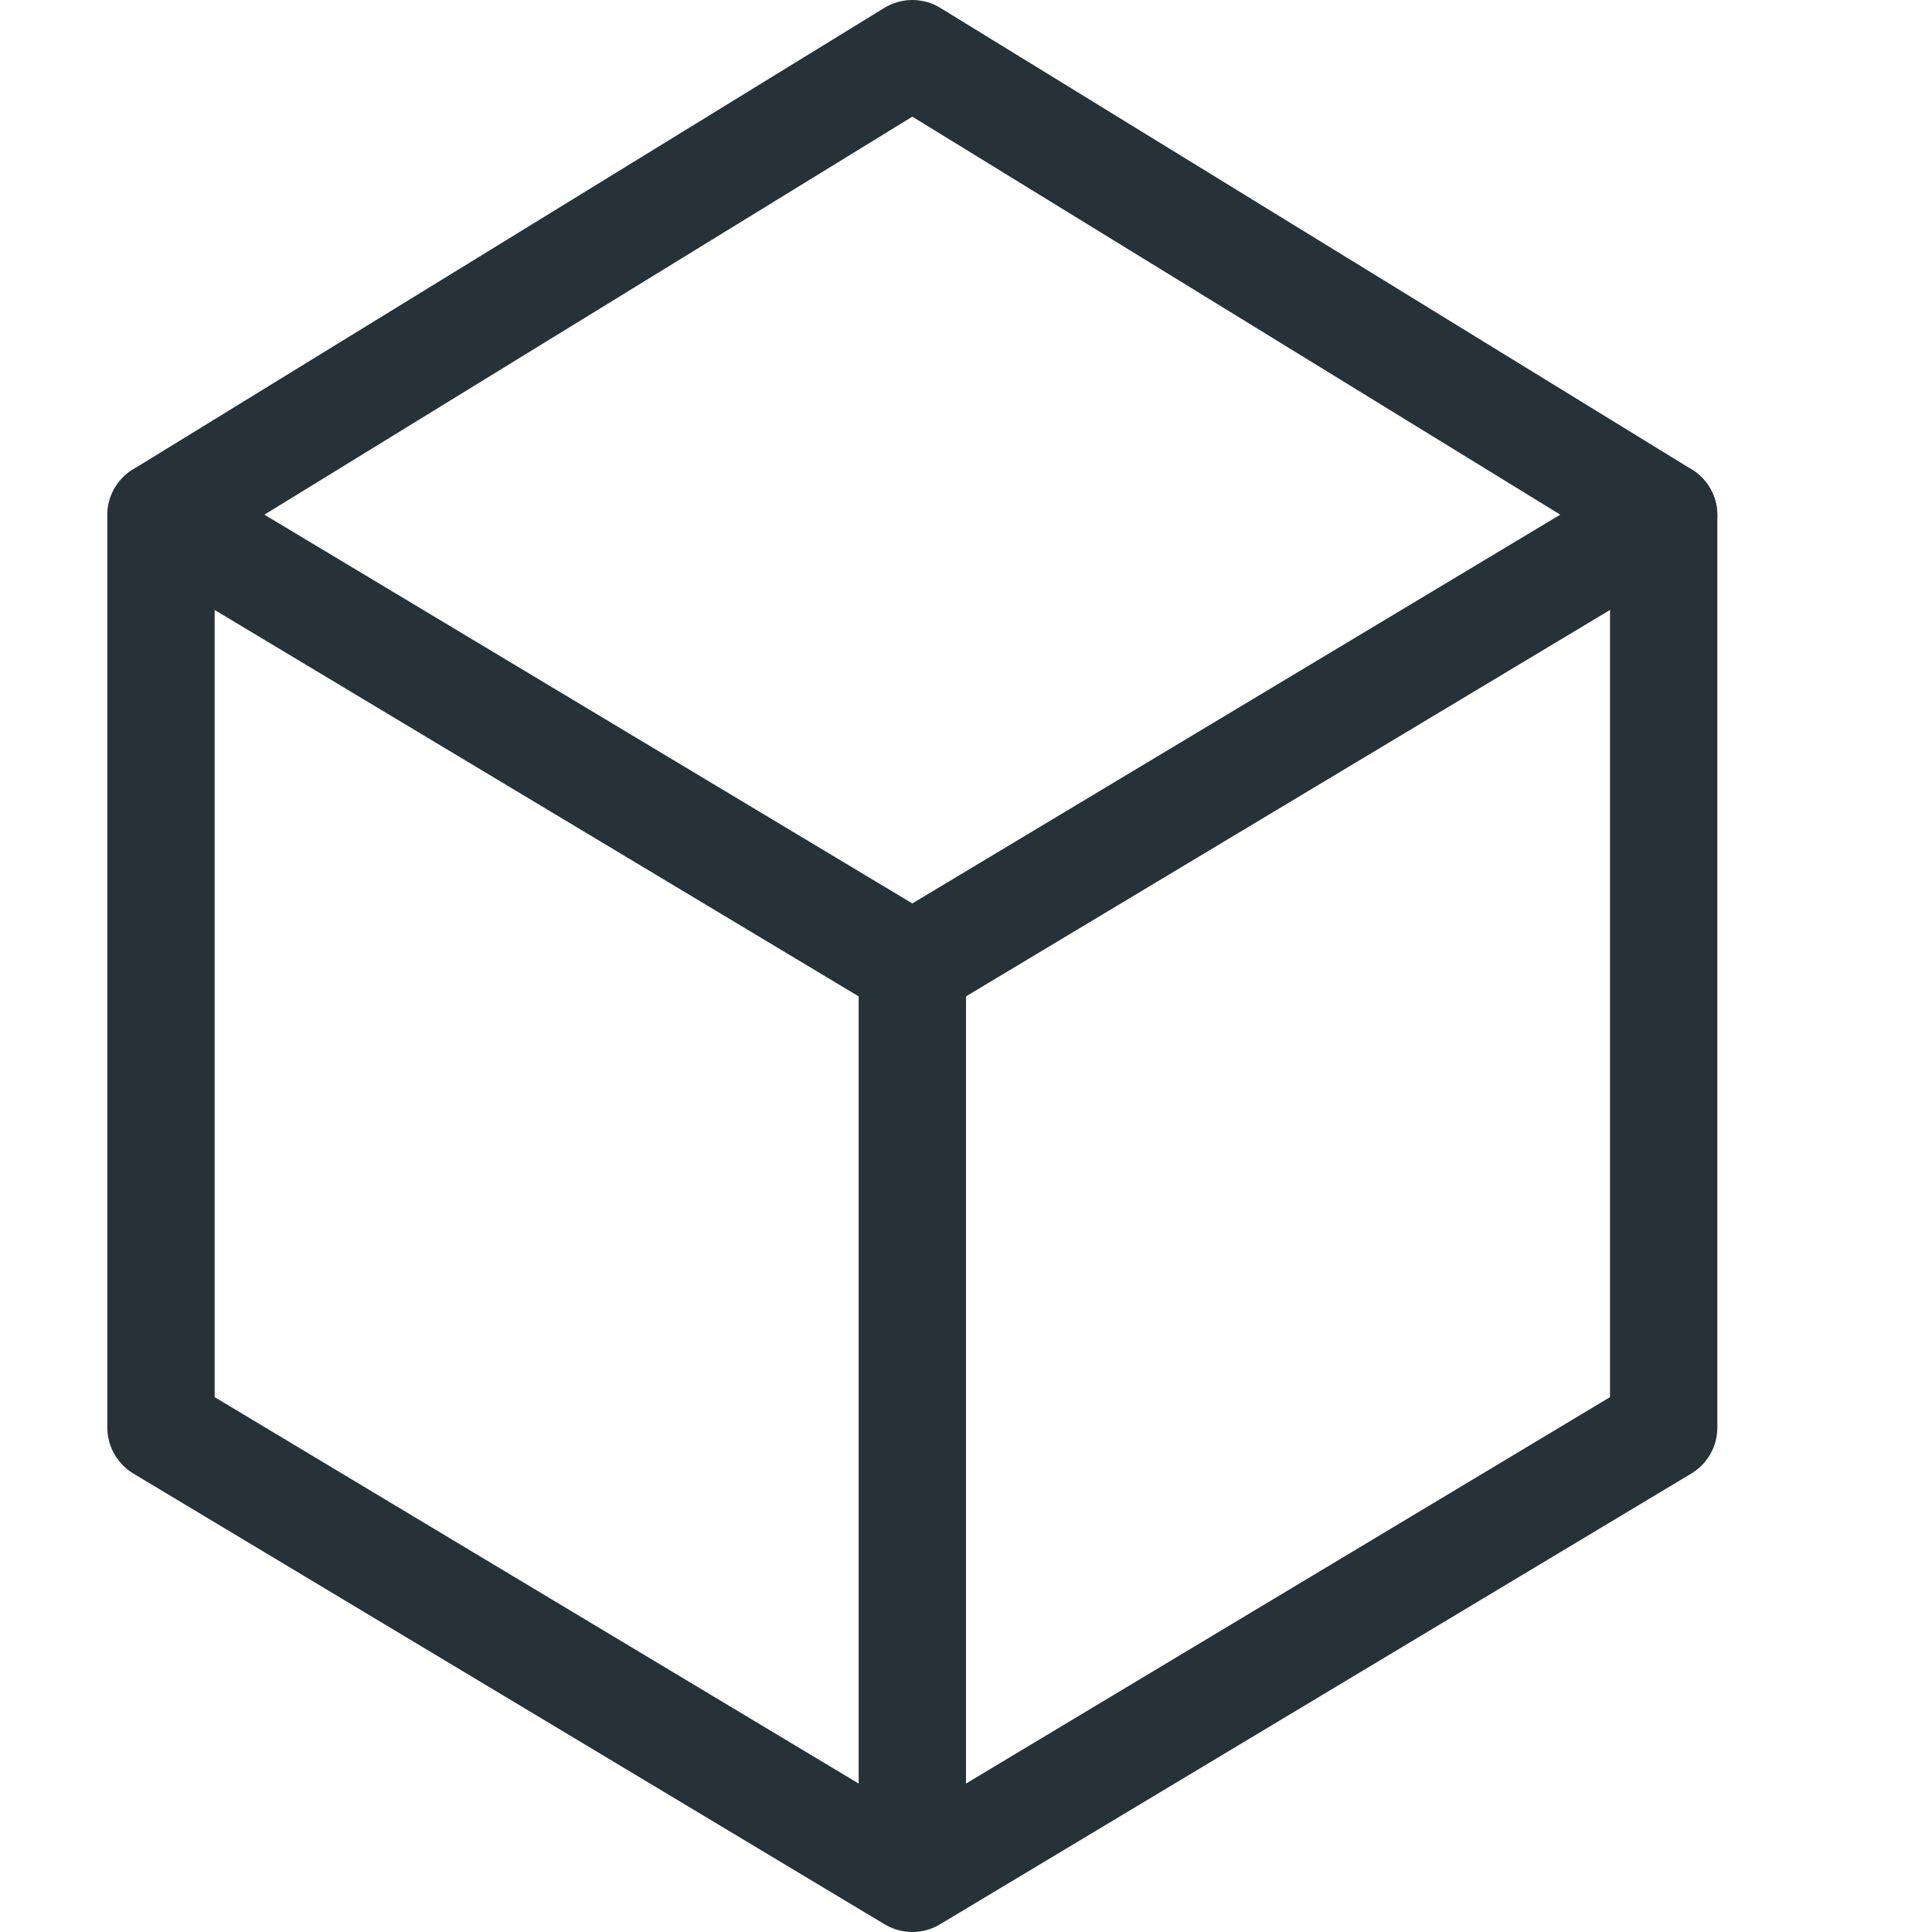
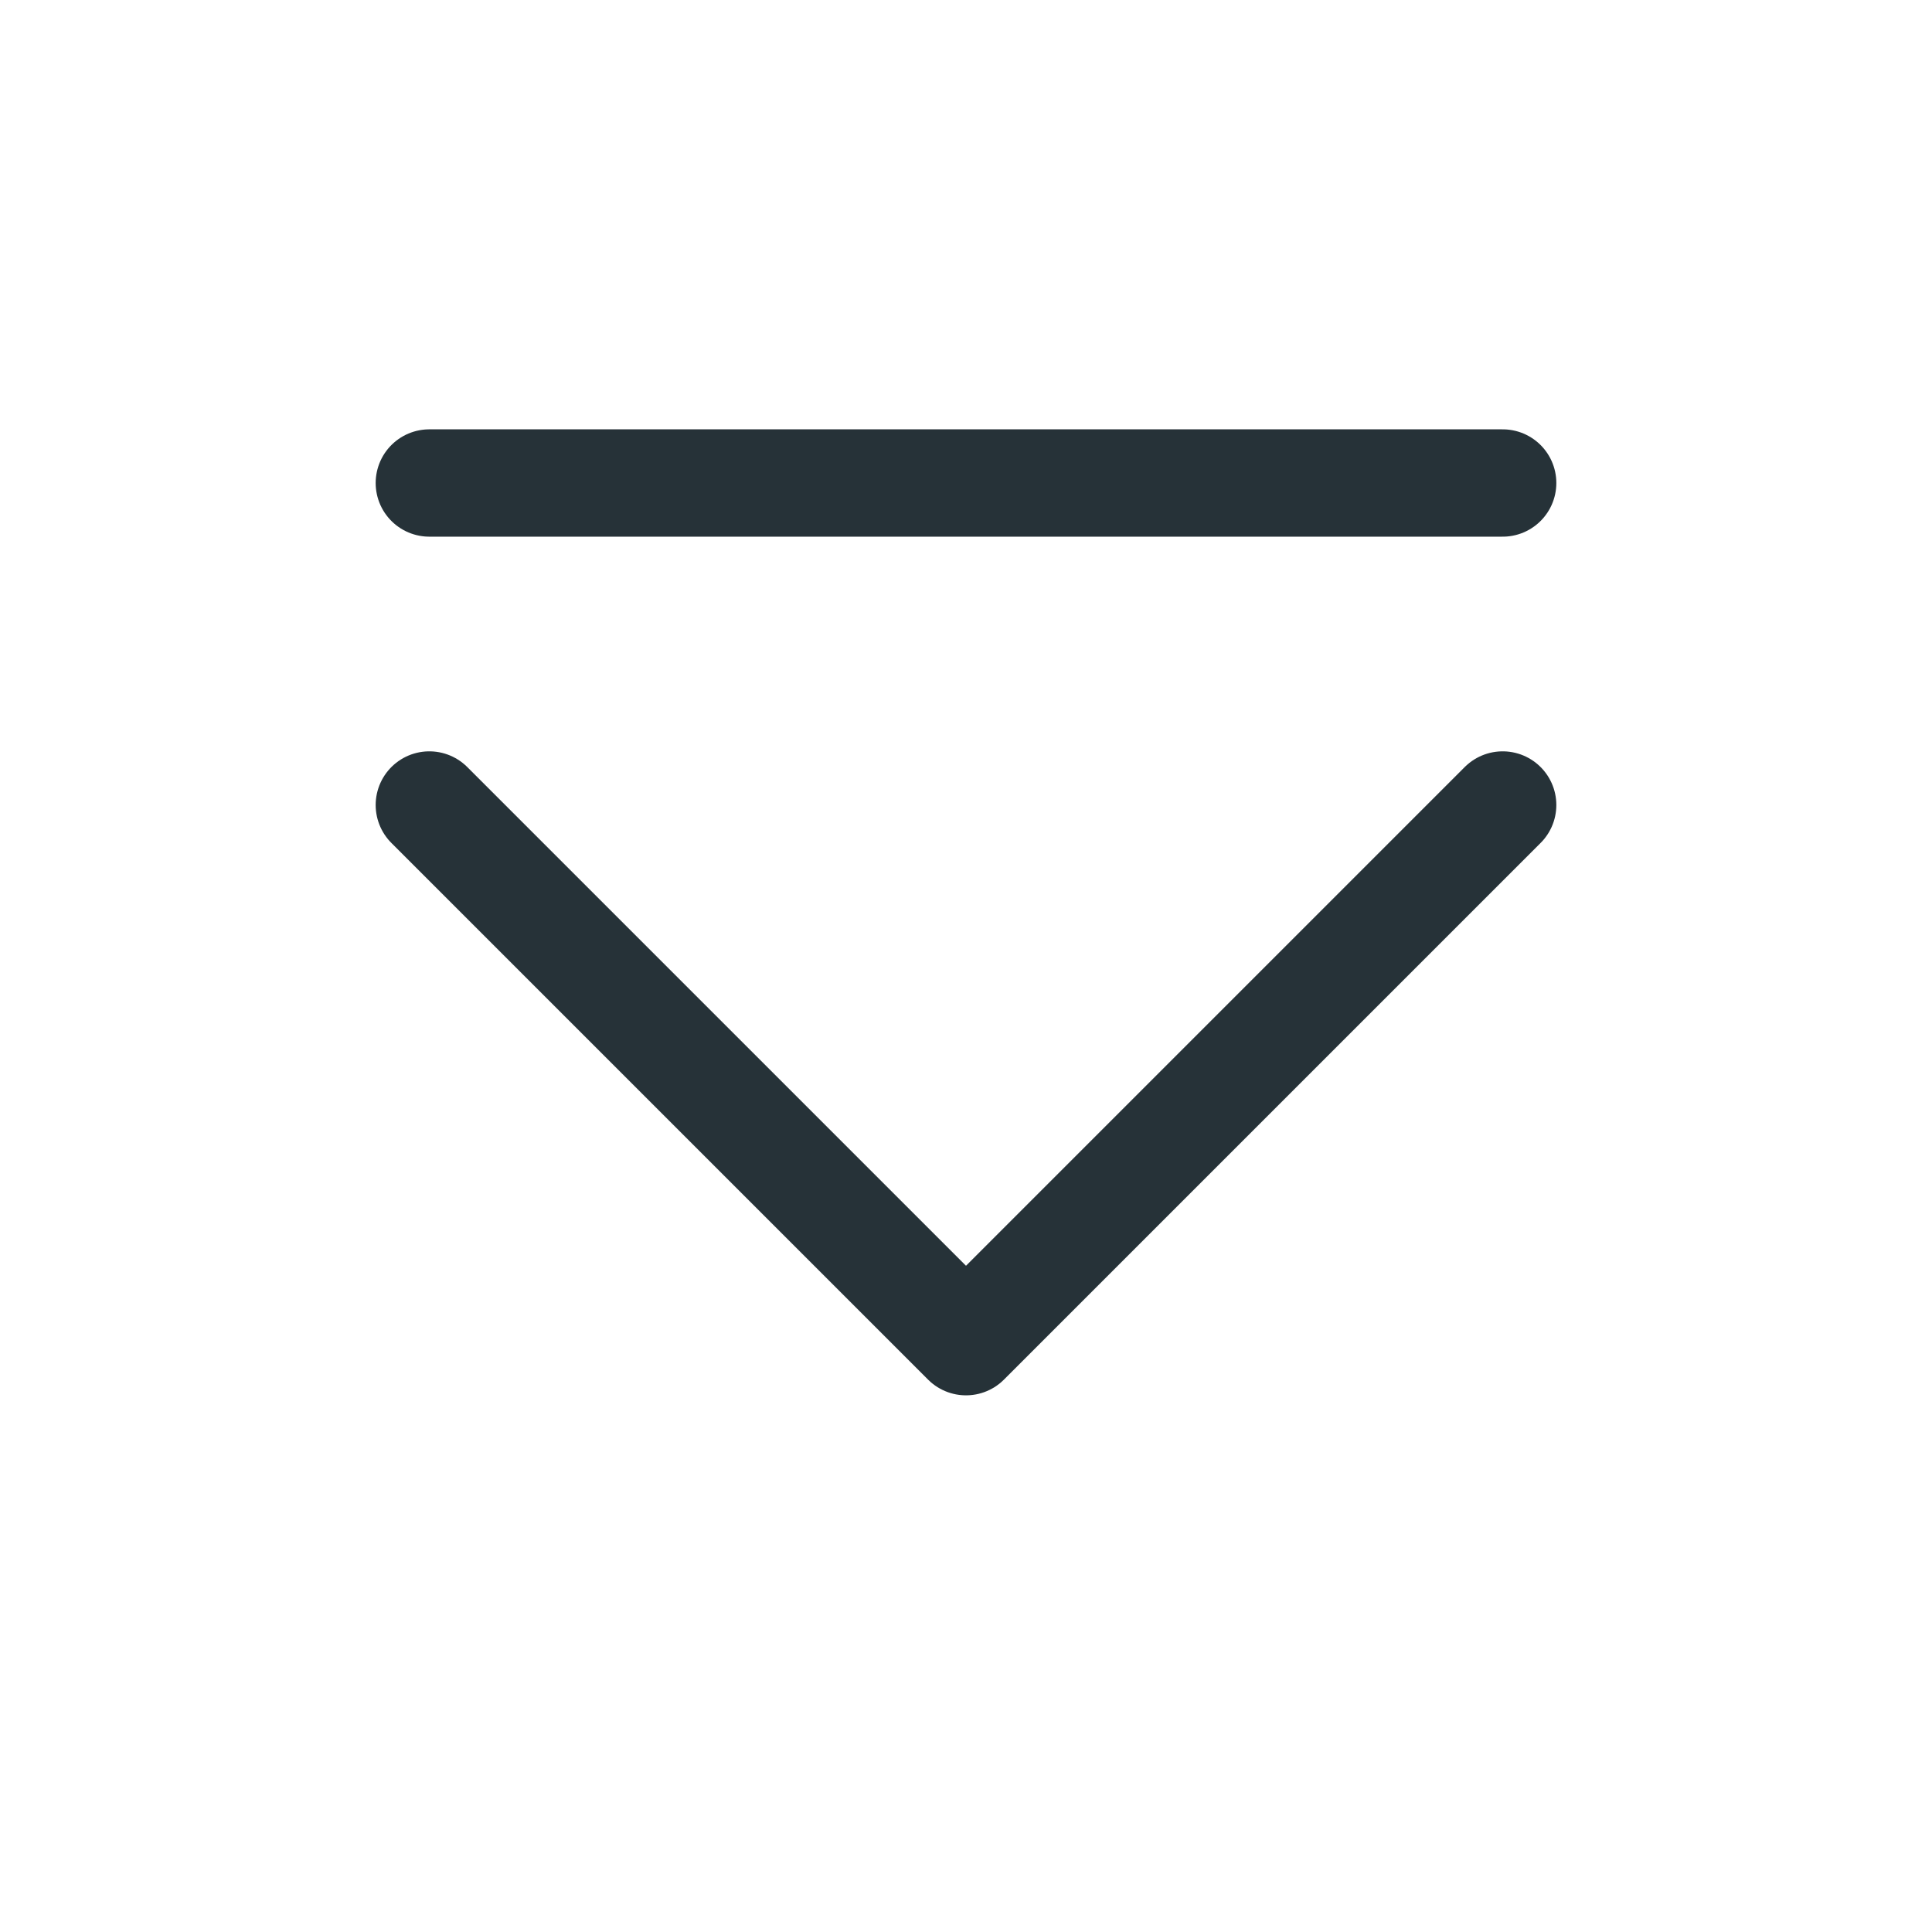
- <svg xmlns="http://www.w3.org/2000/svg" viewBox="0 0 18 18" xml:space="preserve">
-   <path fill="none" stroke="#263238" stroke-linecap="round" stroke-linejoin="round" stroke-miterlimit="4.002" d="M1.5 4.8v8.5l7 4.2 7-4.2V4.8L8.5.5zm7 4.2v8.5" />
-   <path fill="none" stroke="#263238" stroke-linecap="round" stroke-linejoin="round" stroke-miterlimit="4.002" d="m1.5 4.8 7 4.2 7-4.2" />
+ <svg xmlns="http://www.w3.org/2000/svg" viewBox="0 0 18 18" xml:space="preserve" version="1.1" id="svg4">
+   <defs id="defs8" />
+   <path fill="none" stroke="#838383" stroke-linecap="round" stroke-linejoin="round" stroke-miterlimit="10" d="m 14,7.5 -5,5 -5,-5" id="path2" style="stroke:#263238;stroke-opacity:1" />
+   <path style="fill:none;stroke:#263238;stroke-width:1px;stroke-linecap:round;stroke-linejoin:miter;stroke-opacity:1" d="M 4,4.5 H 14" id="path950" />
</svg>
